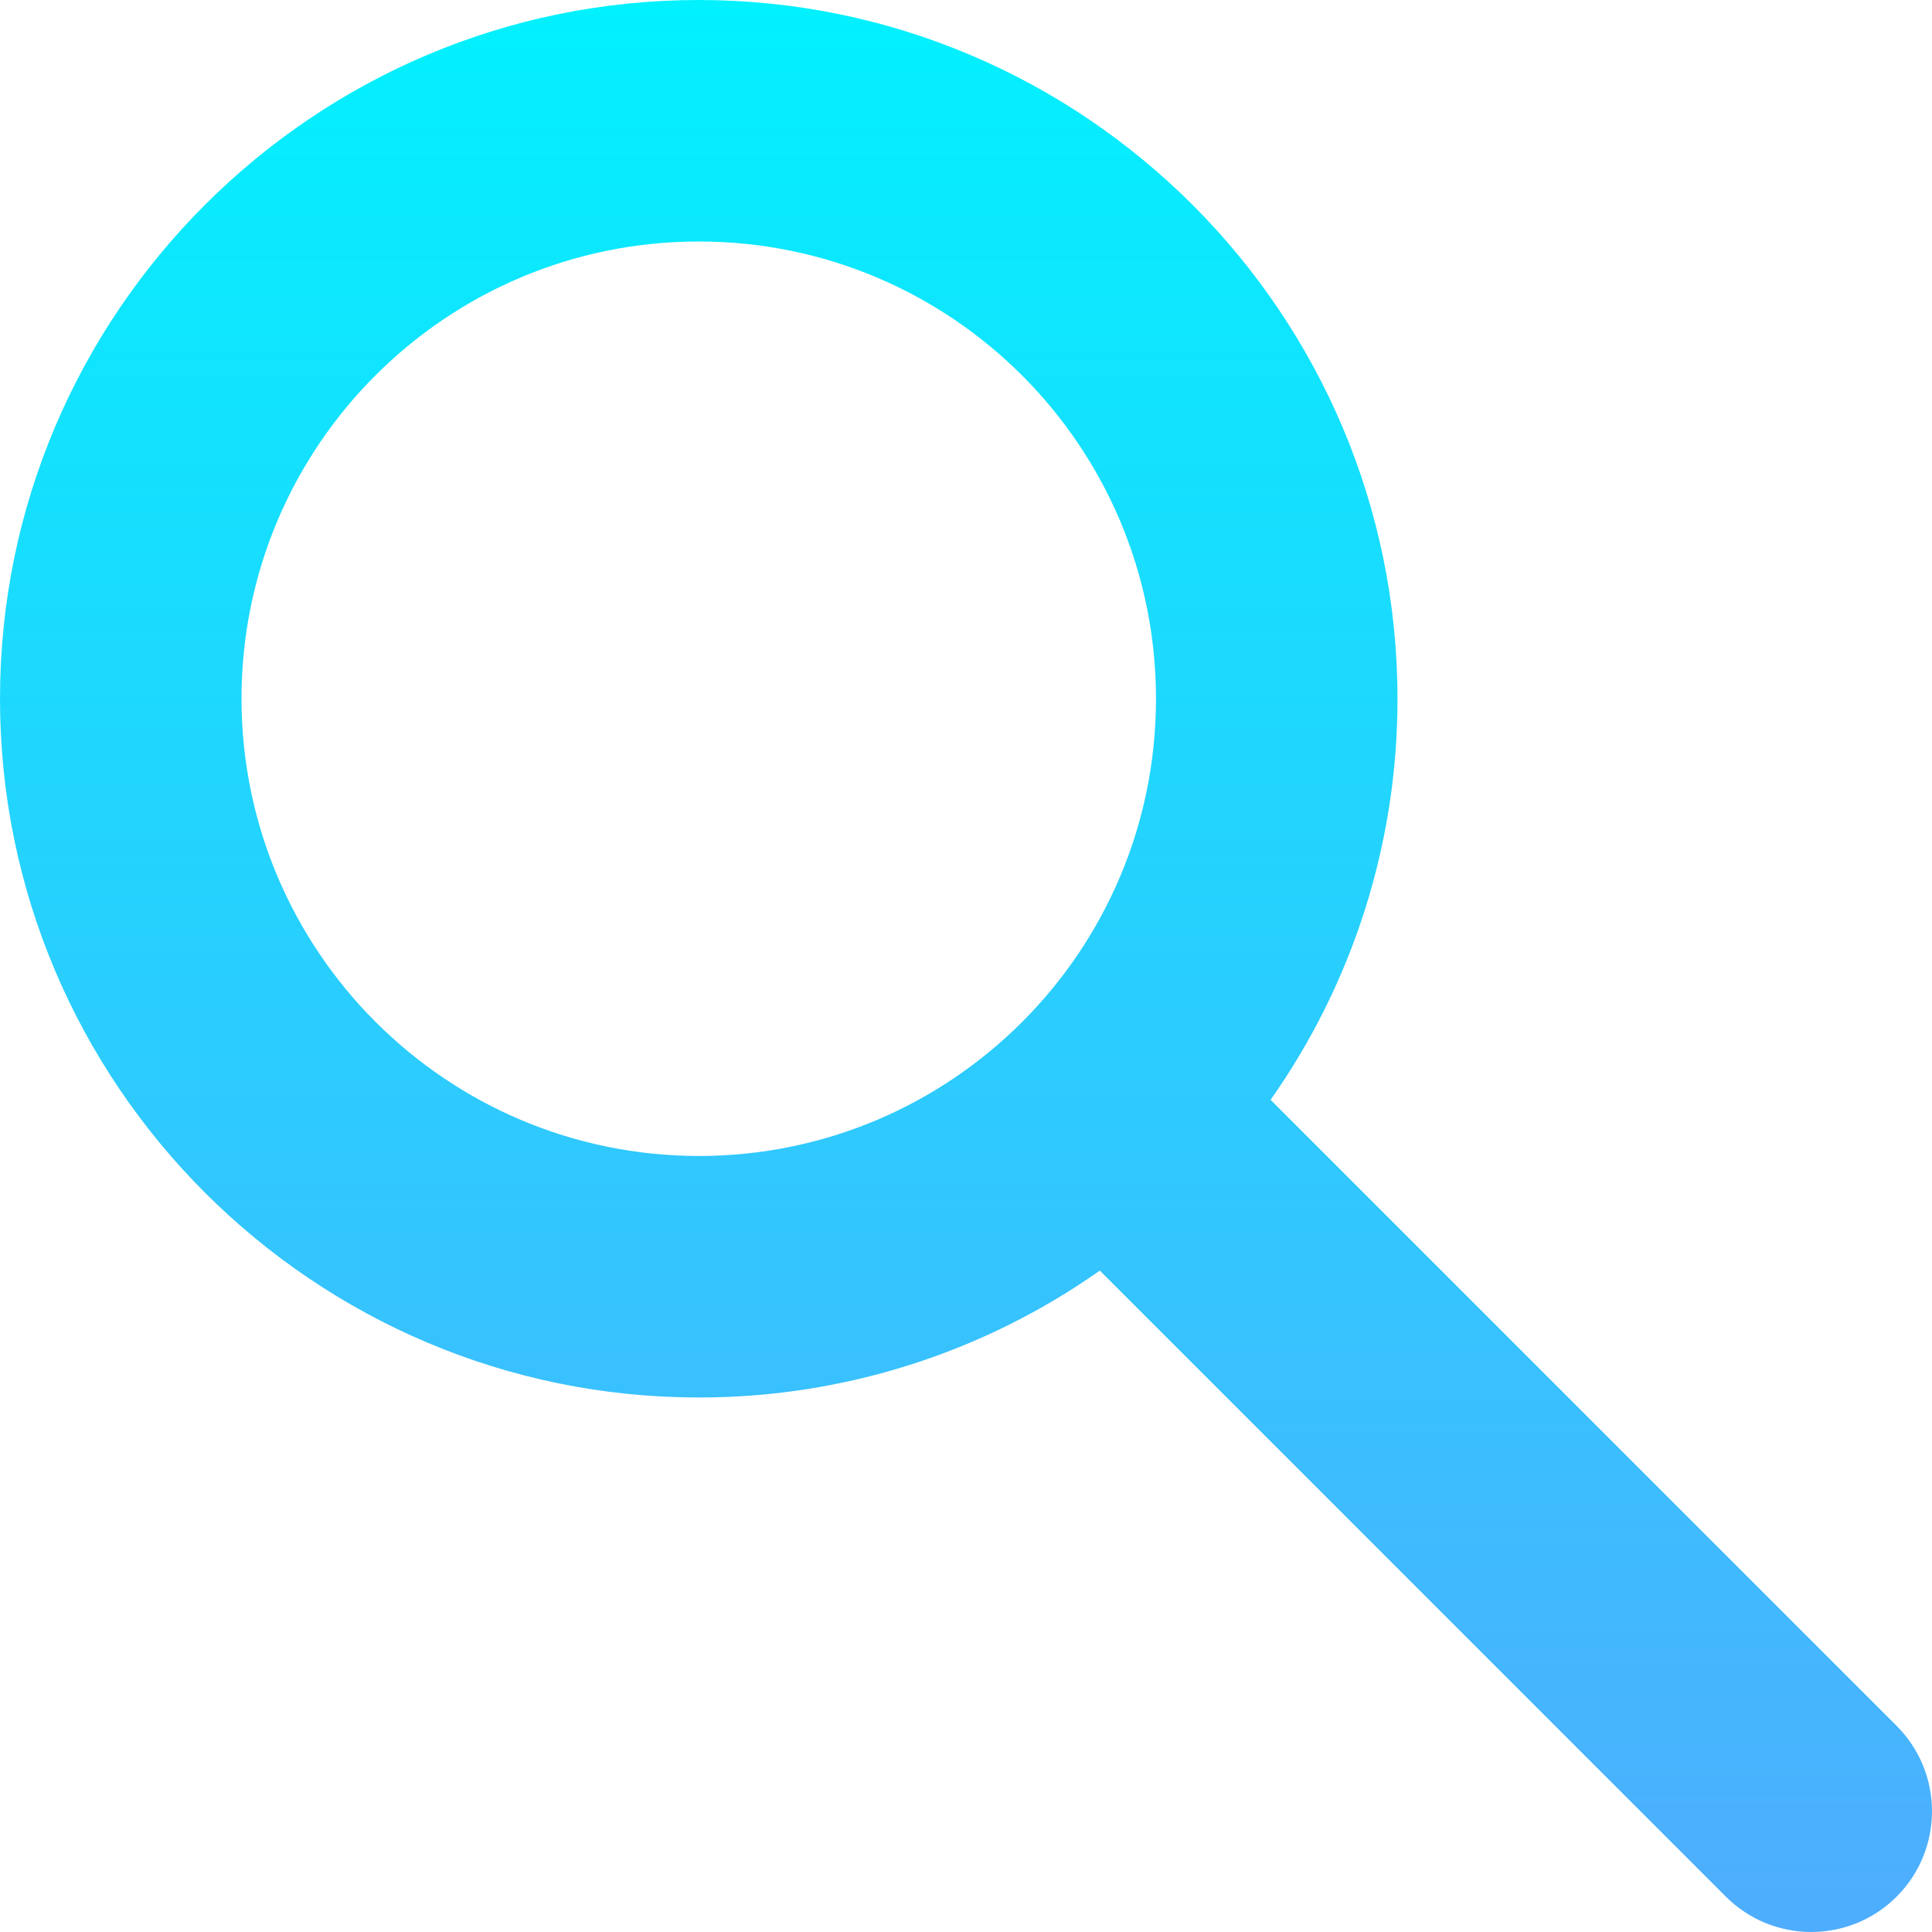
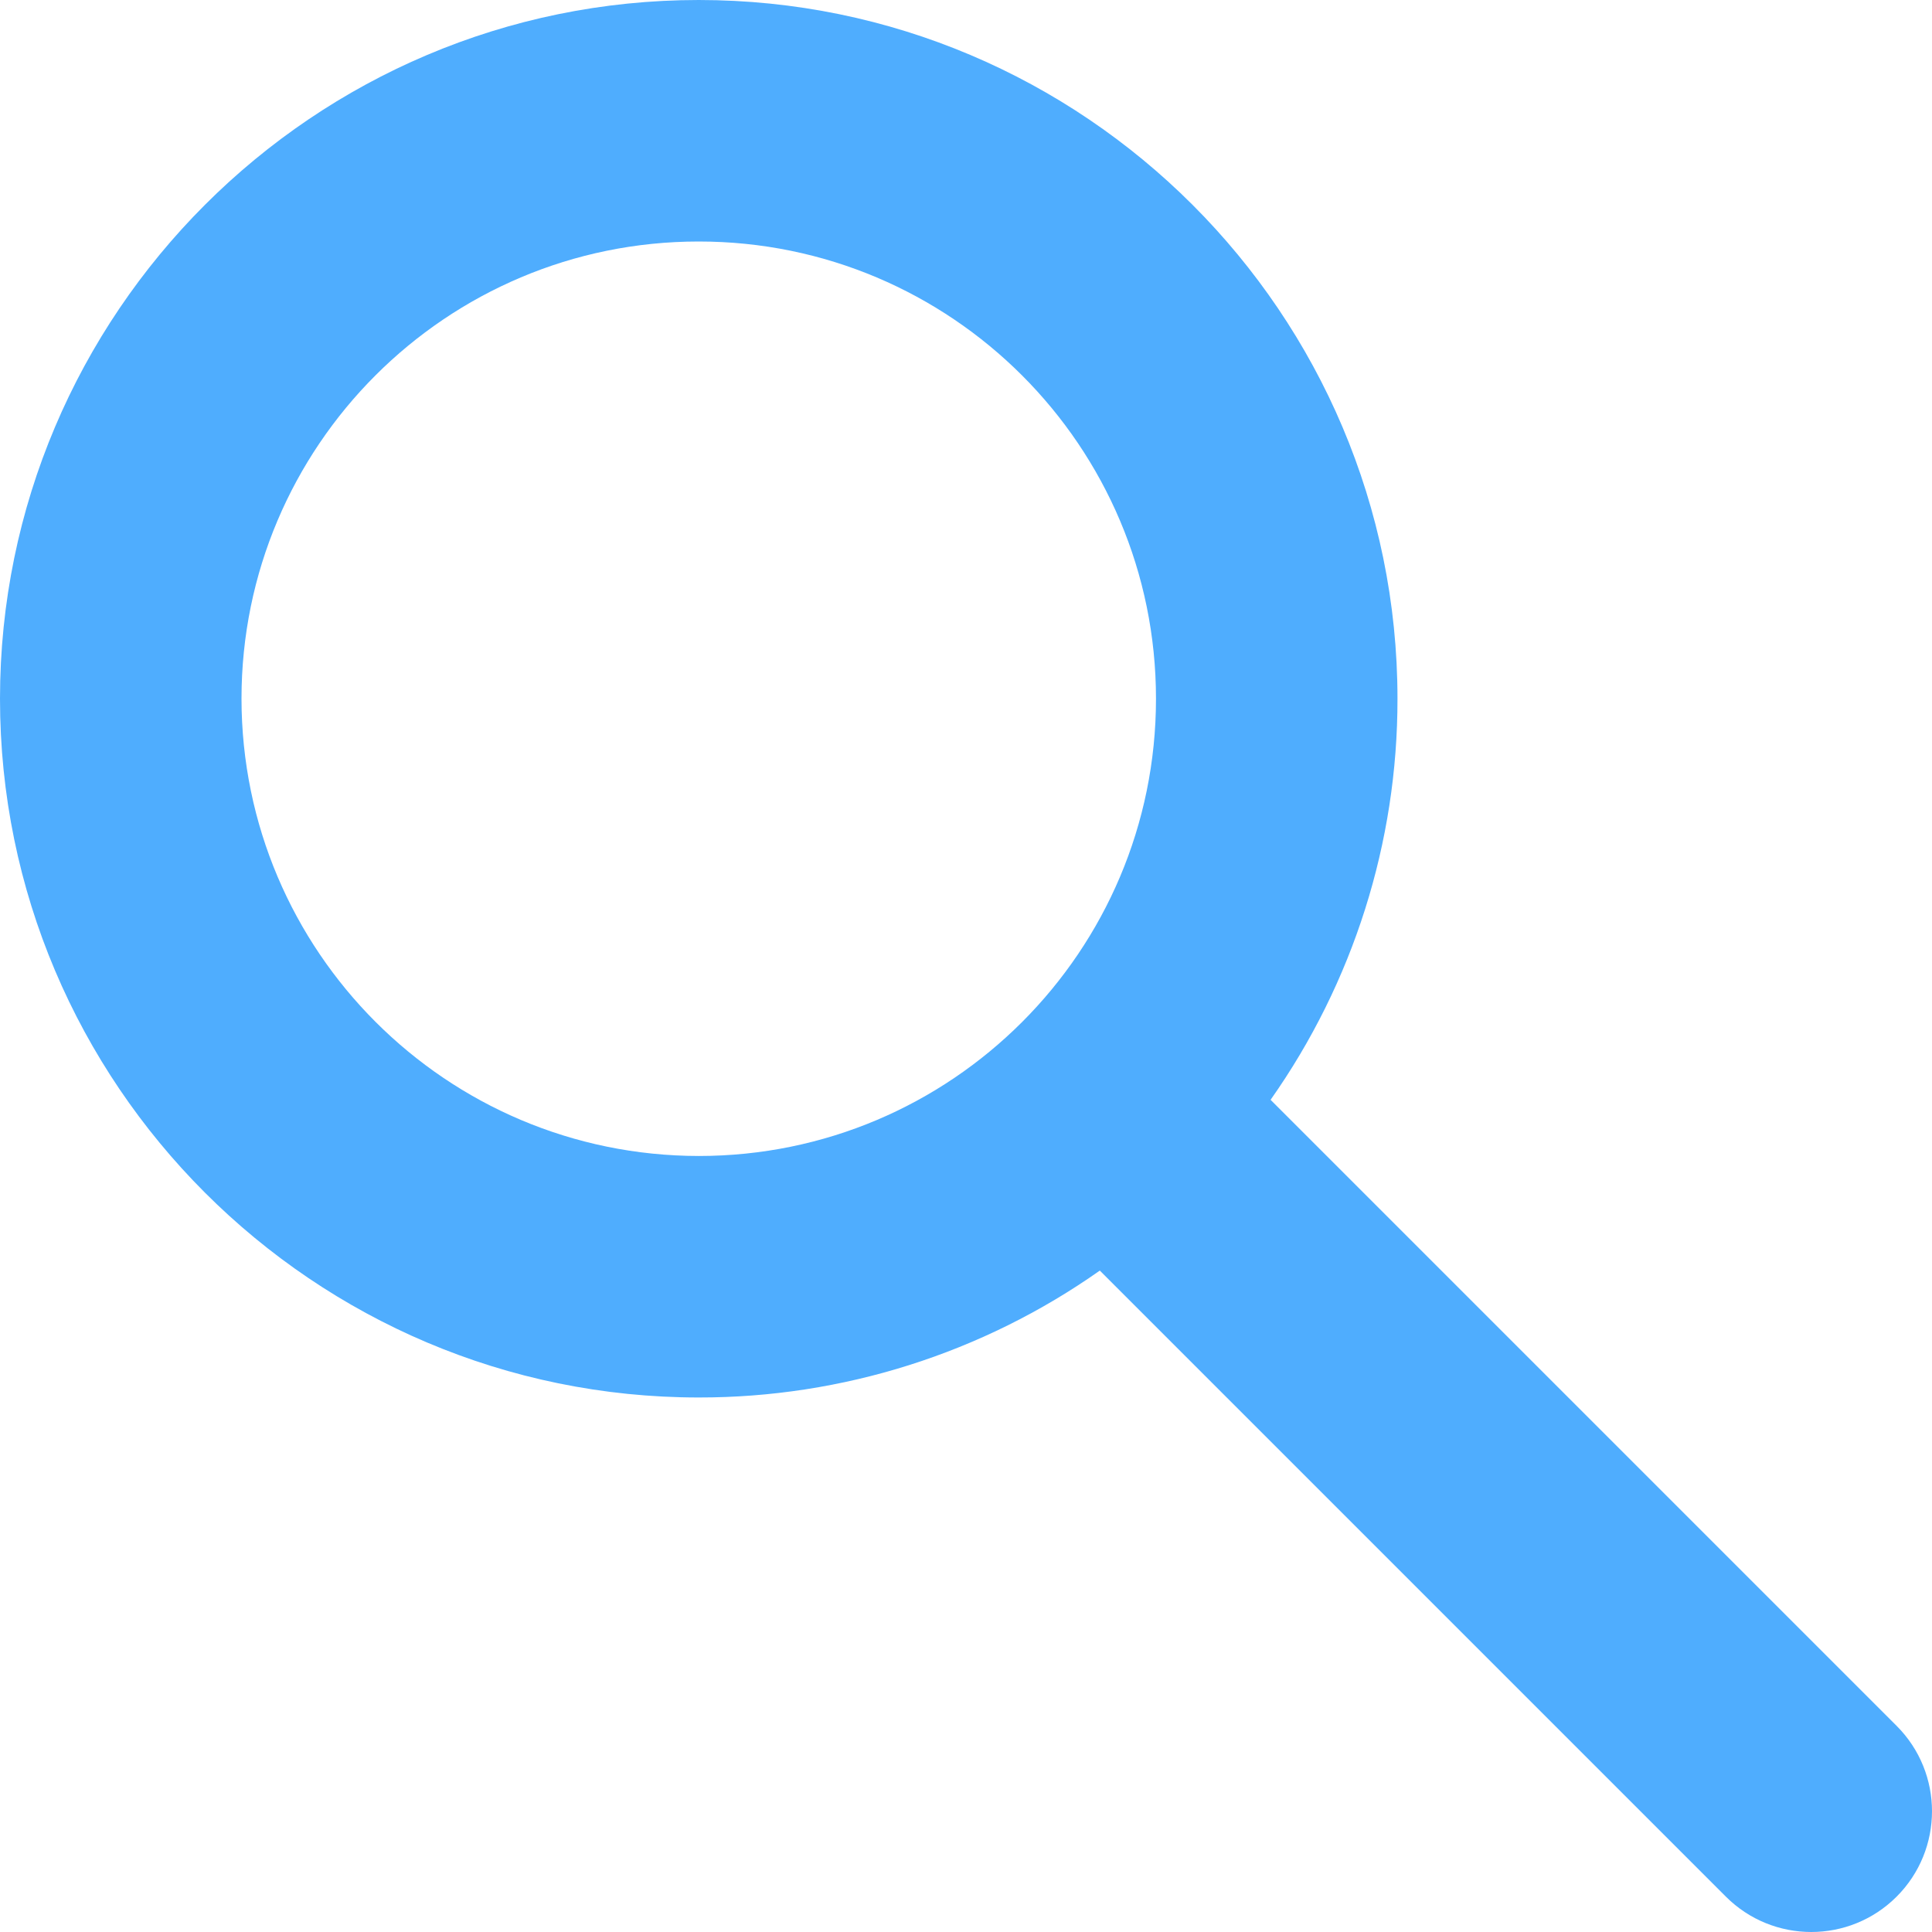
<svg xmlns="http://www.w3.org/2000/svg" id="Layer_1" height="512" viewBox="0 0 512 512" width="512" data-name="Layer 1">
  <linearGradient id="linear-gradient" gradientUnits="userSpaceOnUse" x1="256" x2="256" y2="512">
-     <stop offset="0" stop-color="#01f1fe" />
    <stop offset="1" stop-color="#4fadfe" />
  </linearGradient>
  <path d="m502.628 457.373-165.91-165.91a184.143 184.143 0 0 0 33.63-106.289c0-102.106-83.069-185.174-185.174-185.174s-185.174 83.068-185.174 185.174 83.068 185.174 185.174 185.174a184.143 184.143 0 0 0 106.289-33.63l165.909 165.909a32 32 0 1 0 45.256-45.254zm-438.628-272.199a121.174 121.174 0 1 1 121.174 121.174 121.311 121.311 0 0 1 -121.174-121.174z" fill="url(#linear-gradient)" />
</svg>
